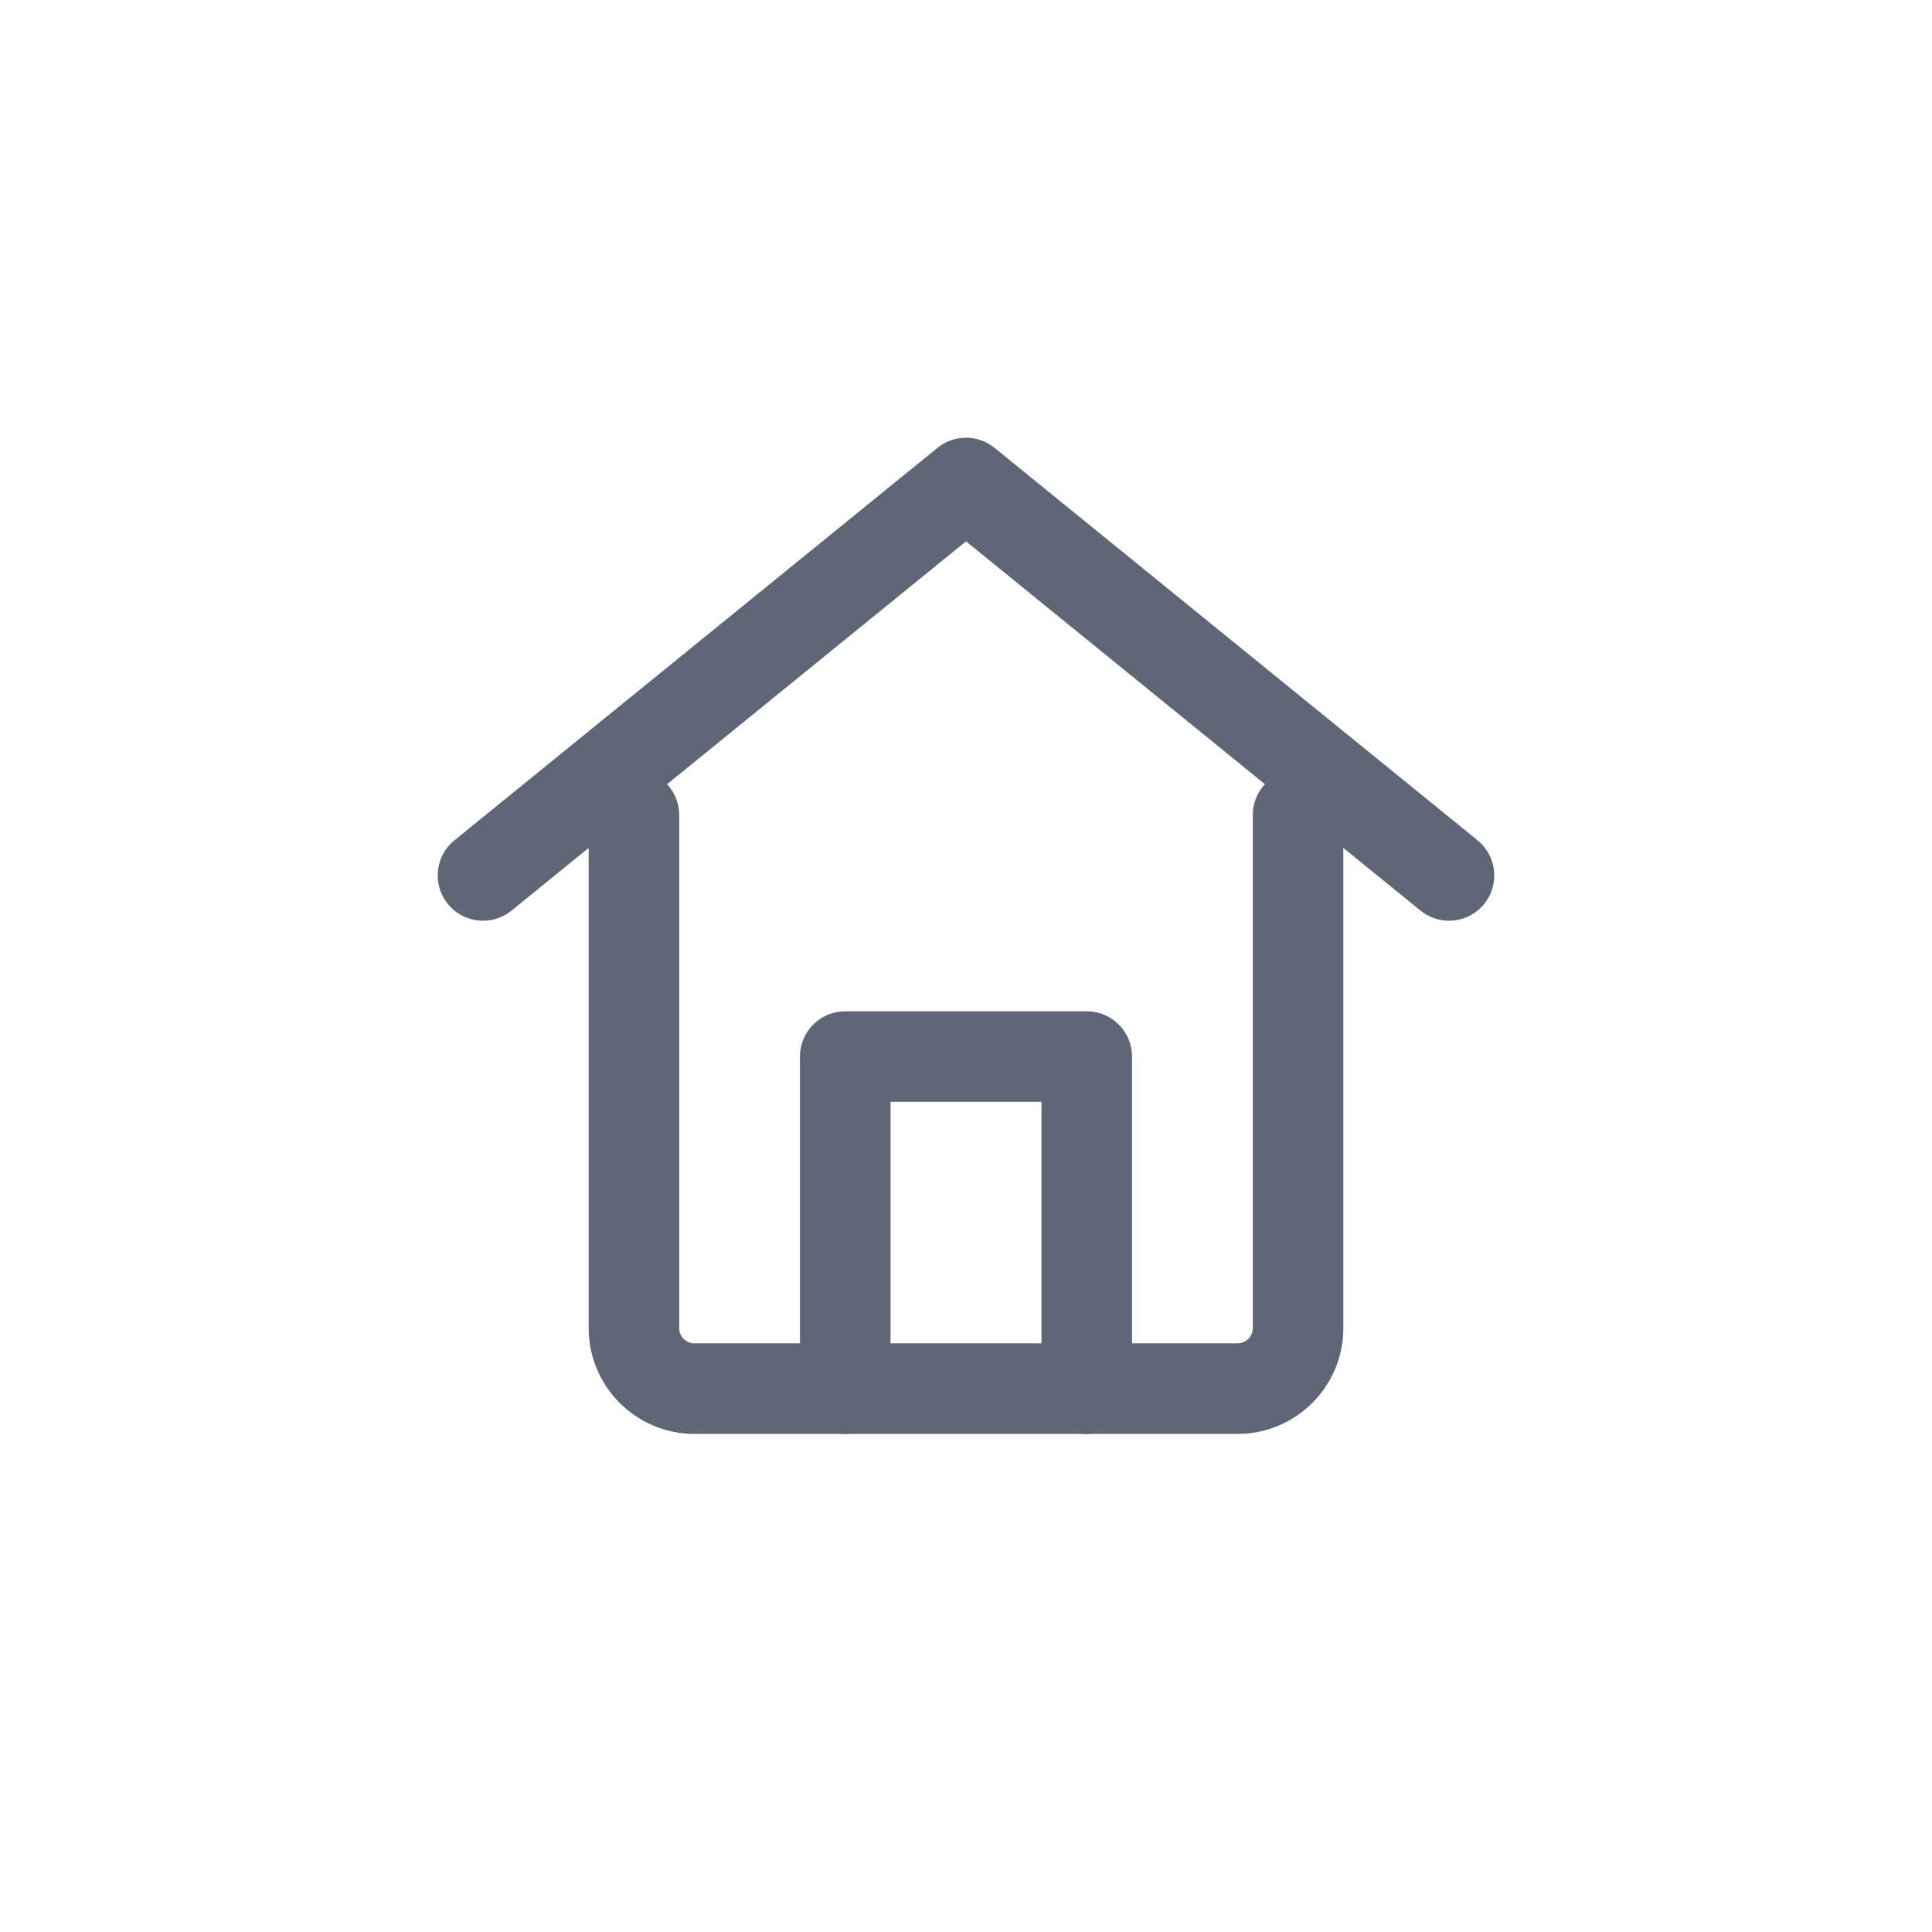
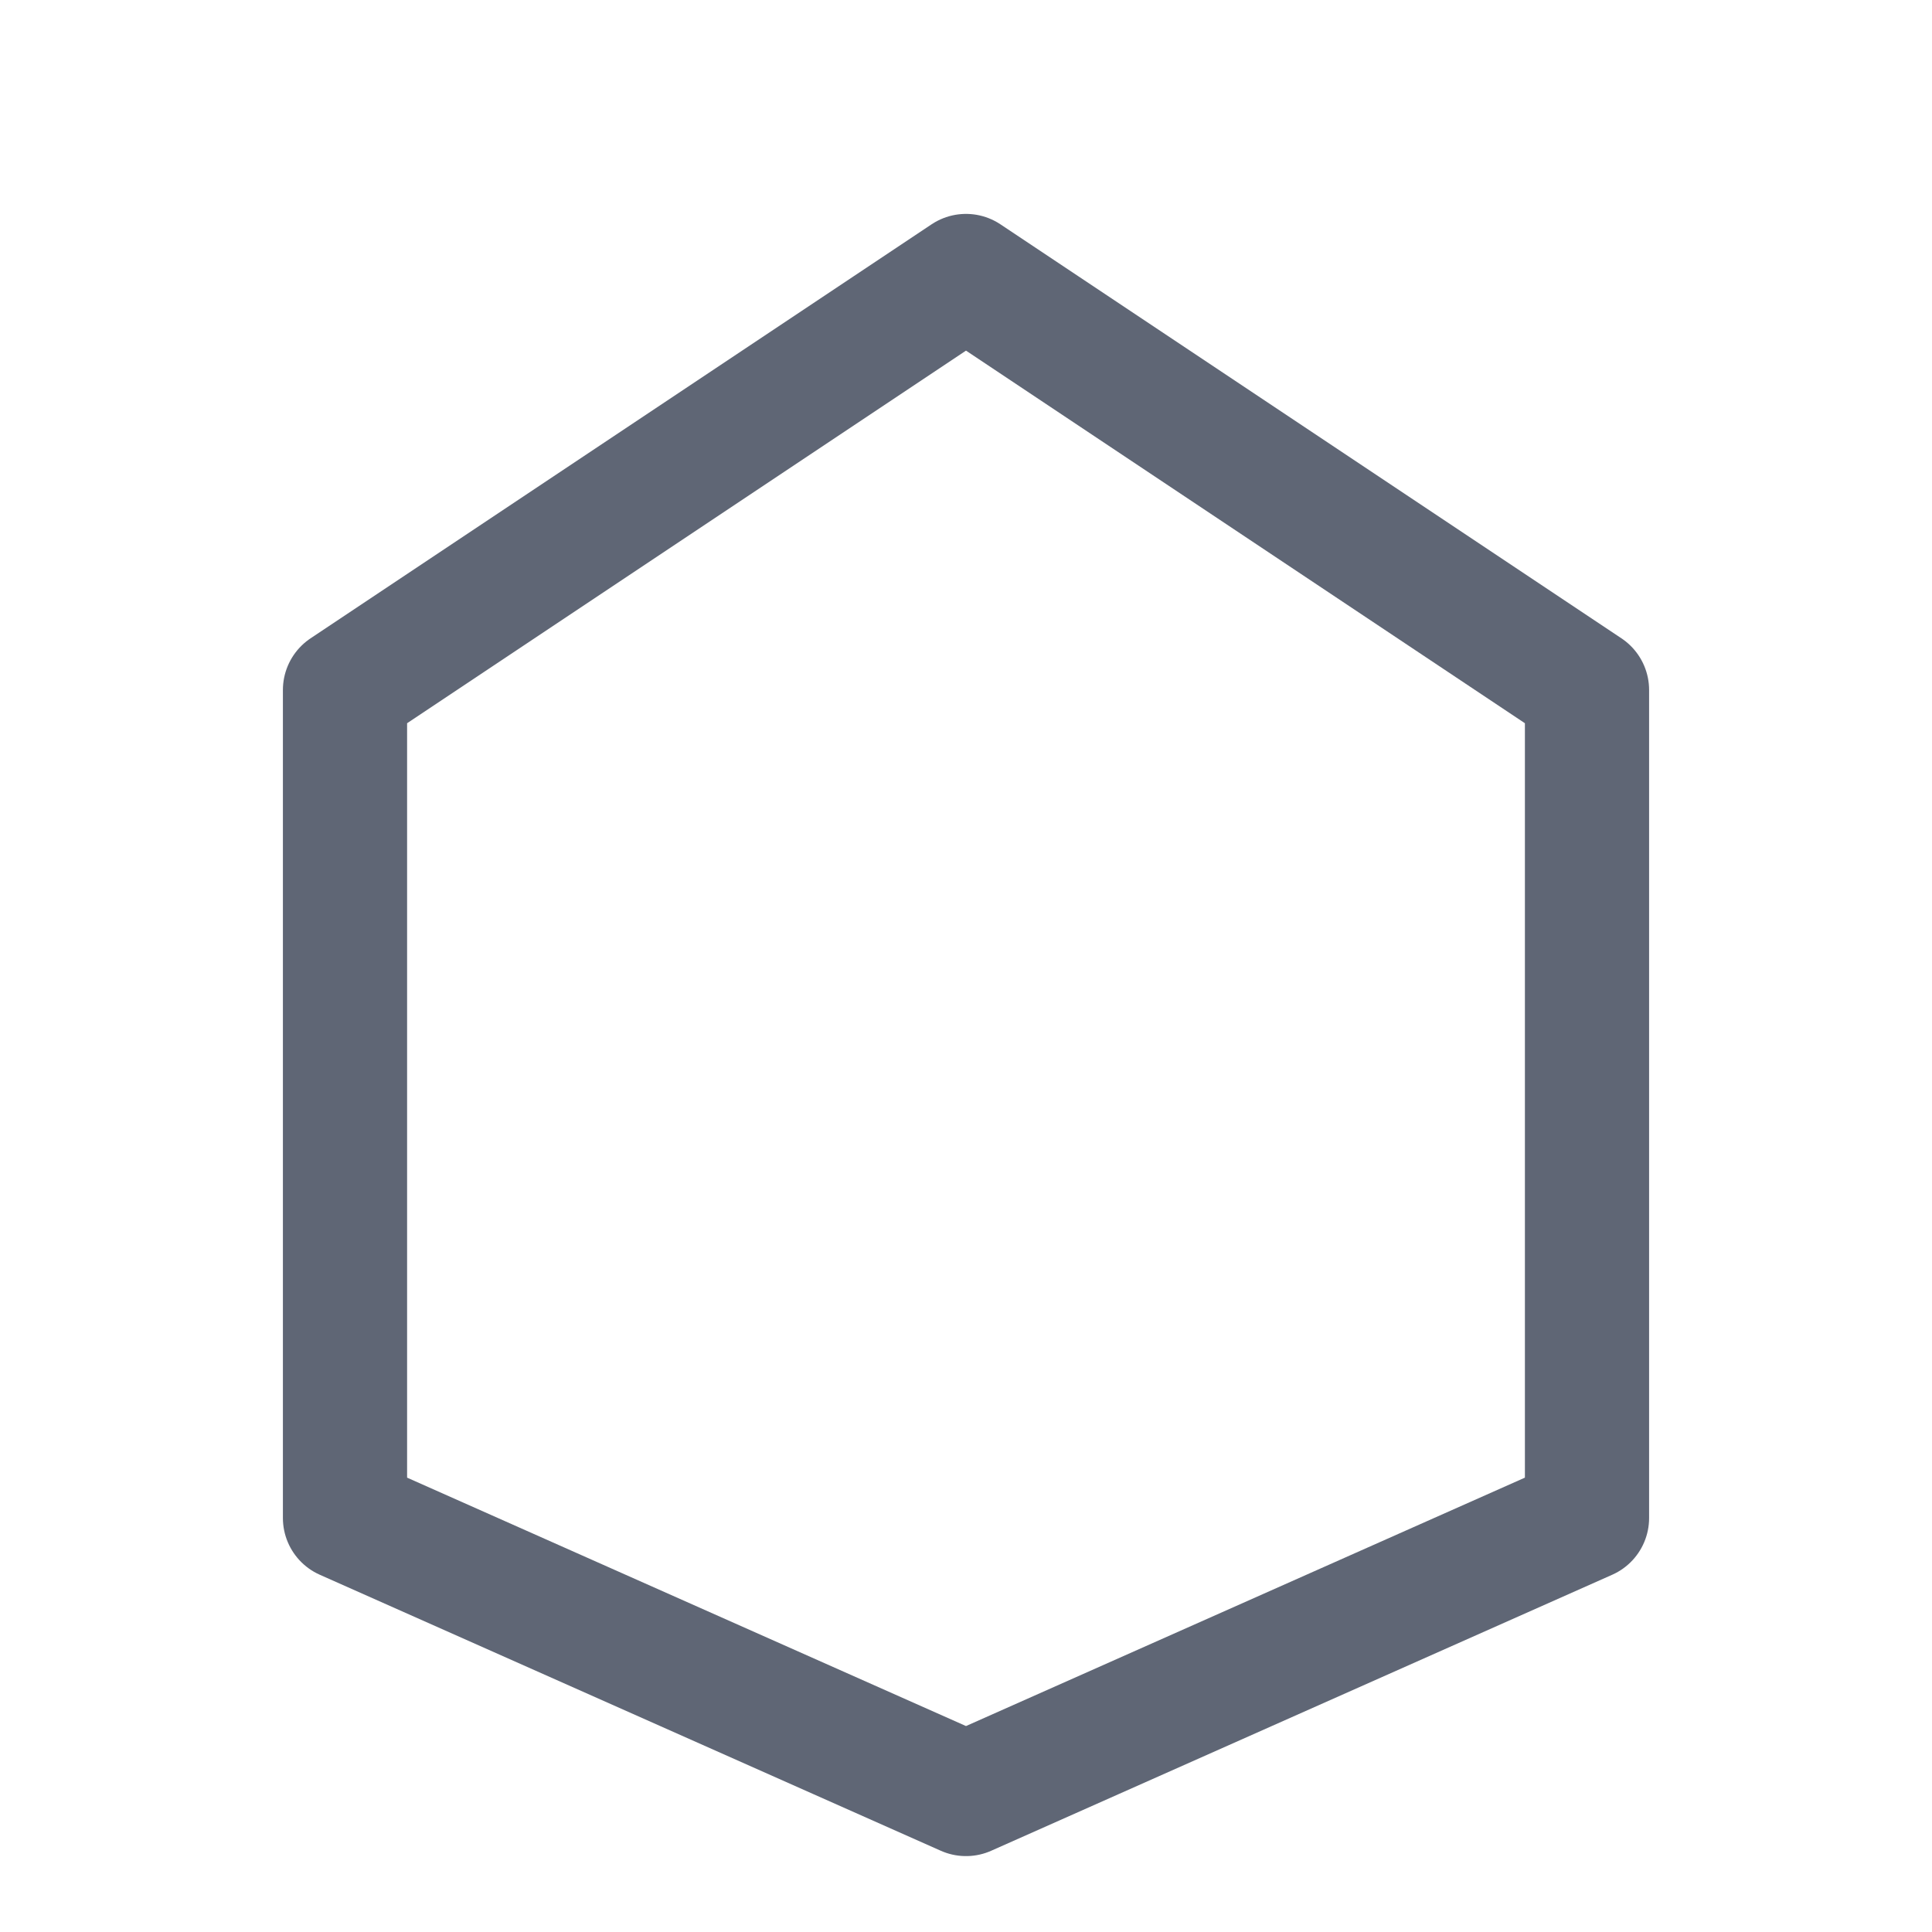
- <svg xmlns="http://www.w3.org/2000/svg" width="64" height="64" viewBox="0 0 64 64" fill="none">
-   <path d="M16 29L32 16L48 29" stroke="#5F6675" stroke-width="3" stroke-linecap="round" stroke-linejoin="round" />
-   <path d="M21 27V44C21 45.1 21.9 46 23 46H41C42.1 46 43 45.1 43 44V27" stroke="#5F6675" stroke-width="3" stroke-linecap="round" stroke-linejoin="round" />
-   <path d="M28 46V35H36V46" stroke="#5F6675" stroke-width="3" stroke-linecap="round" stroke-linejoin="round" />
+ <svg xmlns="http://www.w3.org/2000/svg" width="56" height="56" viewBox="0 0 56 56" fill="none">
+   <path d="M28 8L46 20V44L28 52L10 44V20L28 8Z" stroke="#5F6675" stroke-width="3.6" stroke-linejoin="round" />
</svg>
